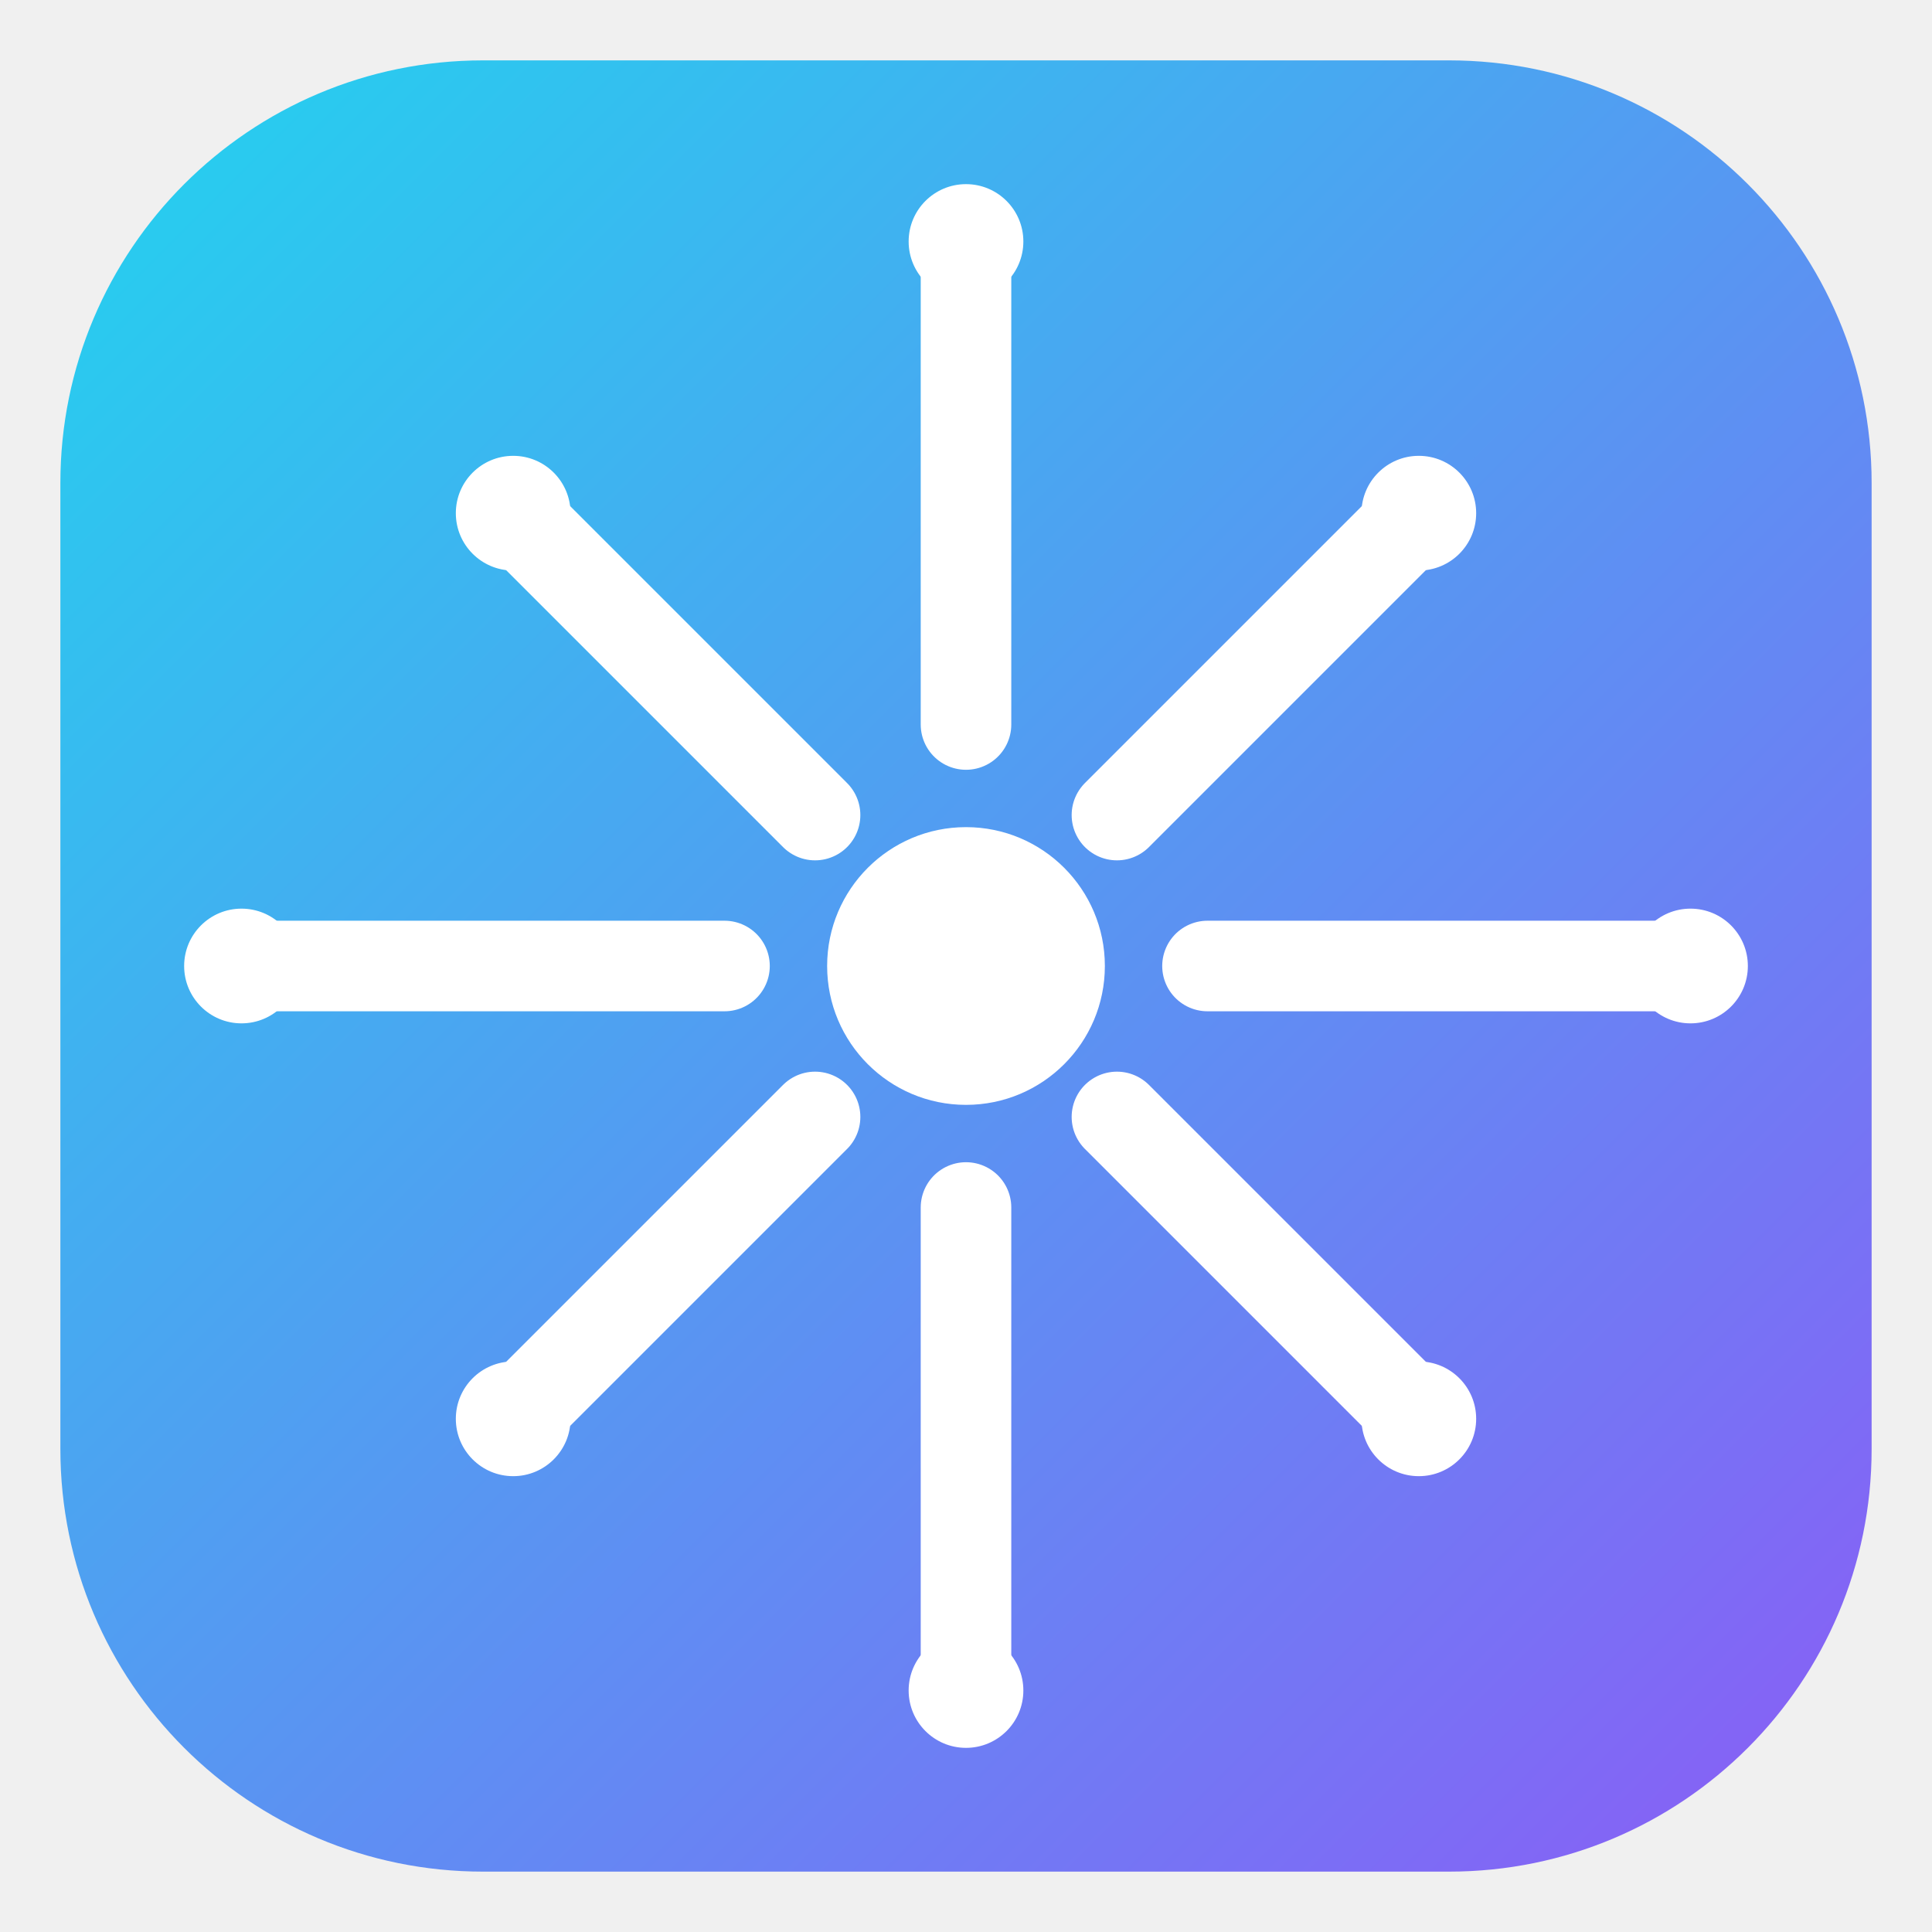
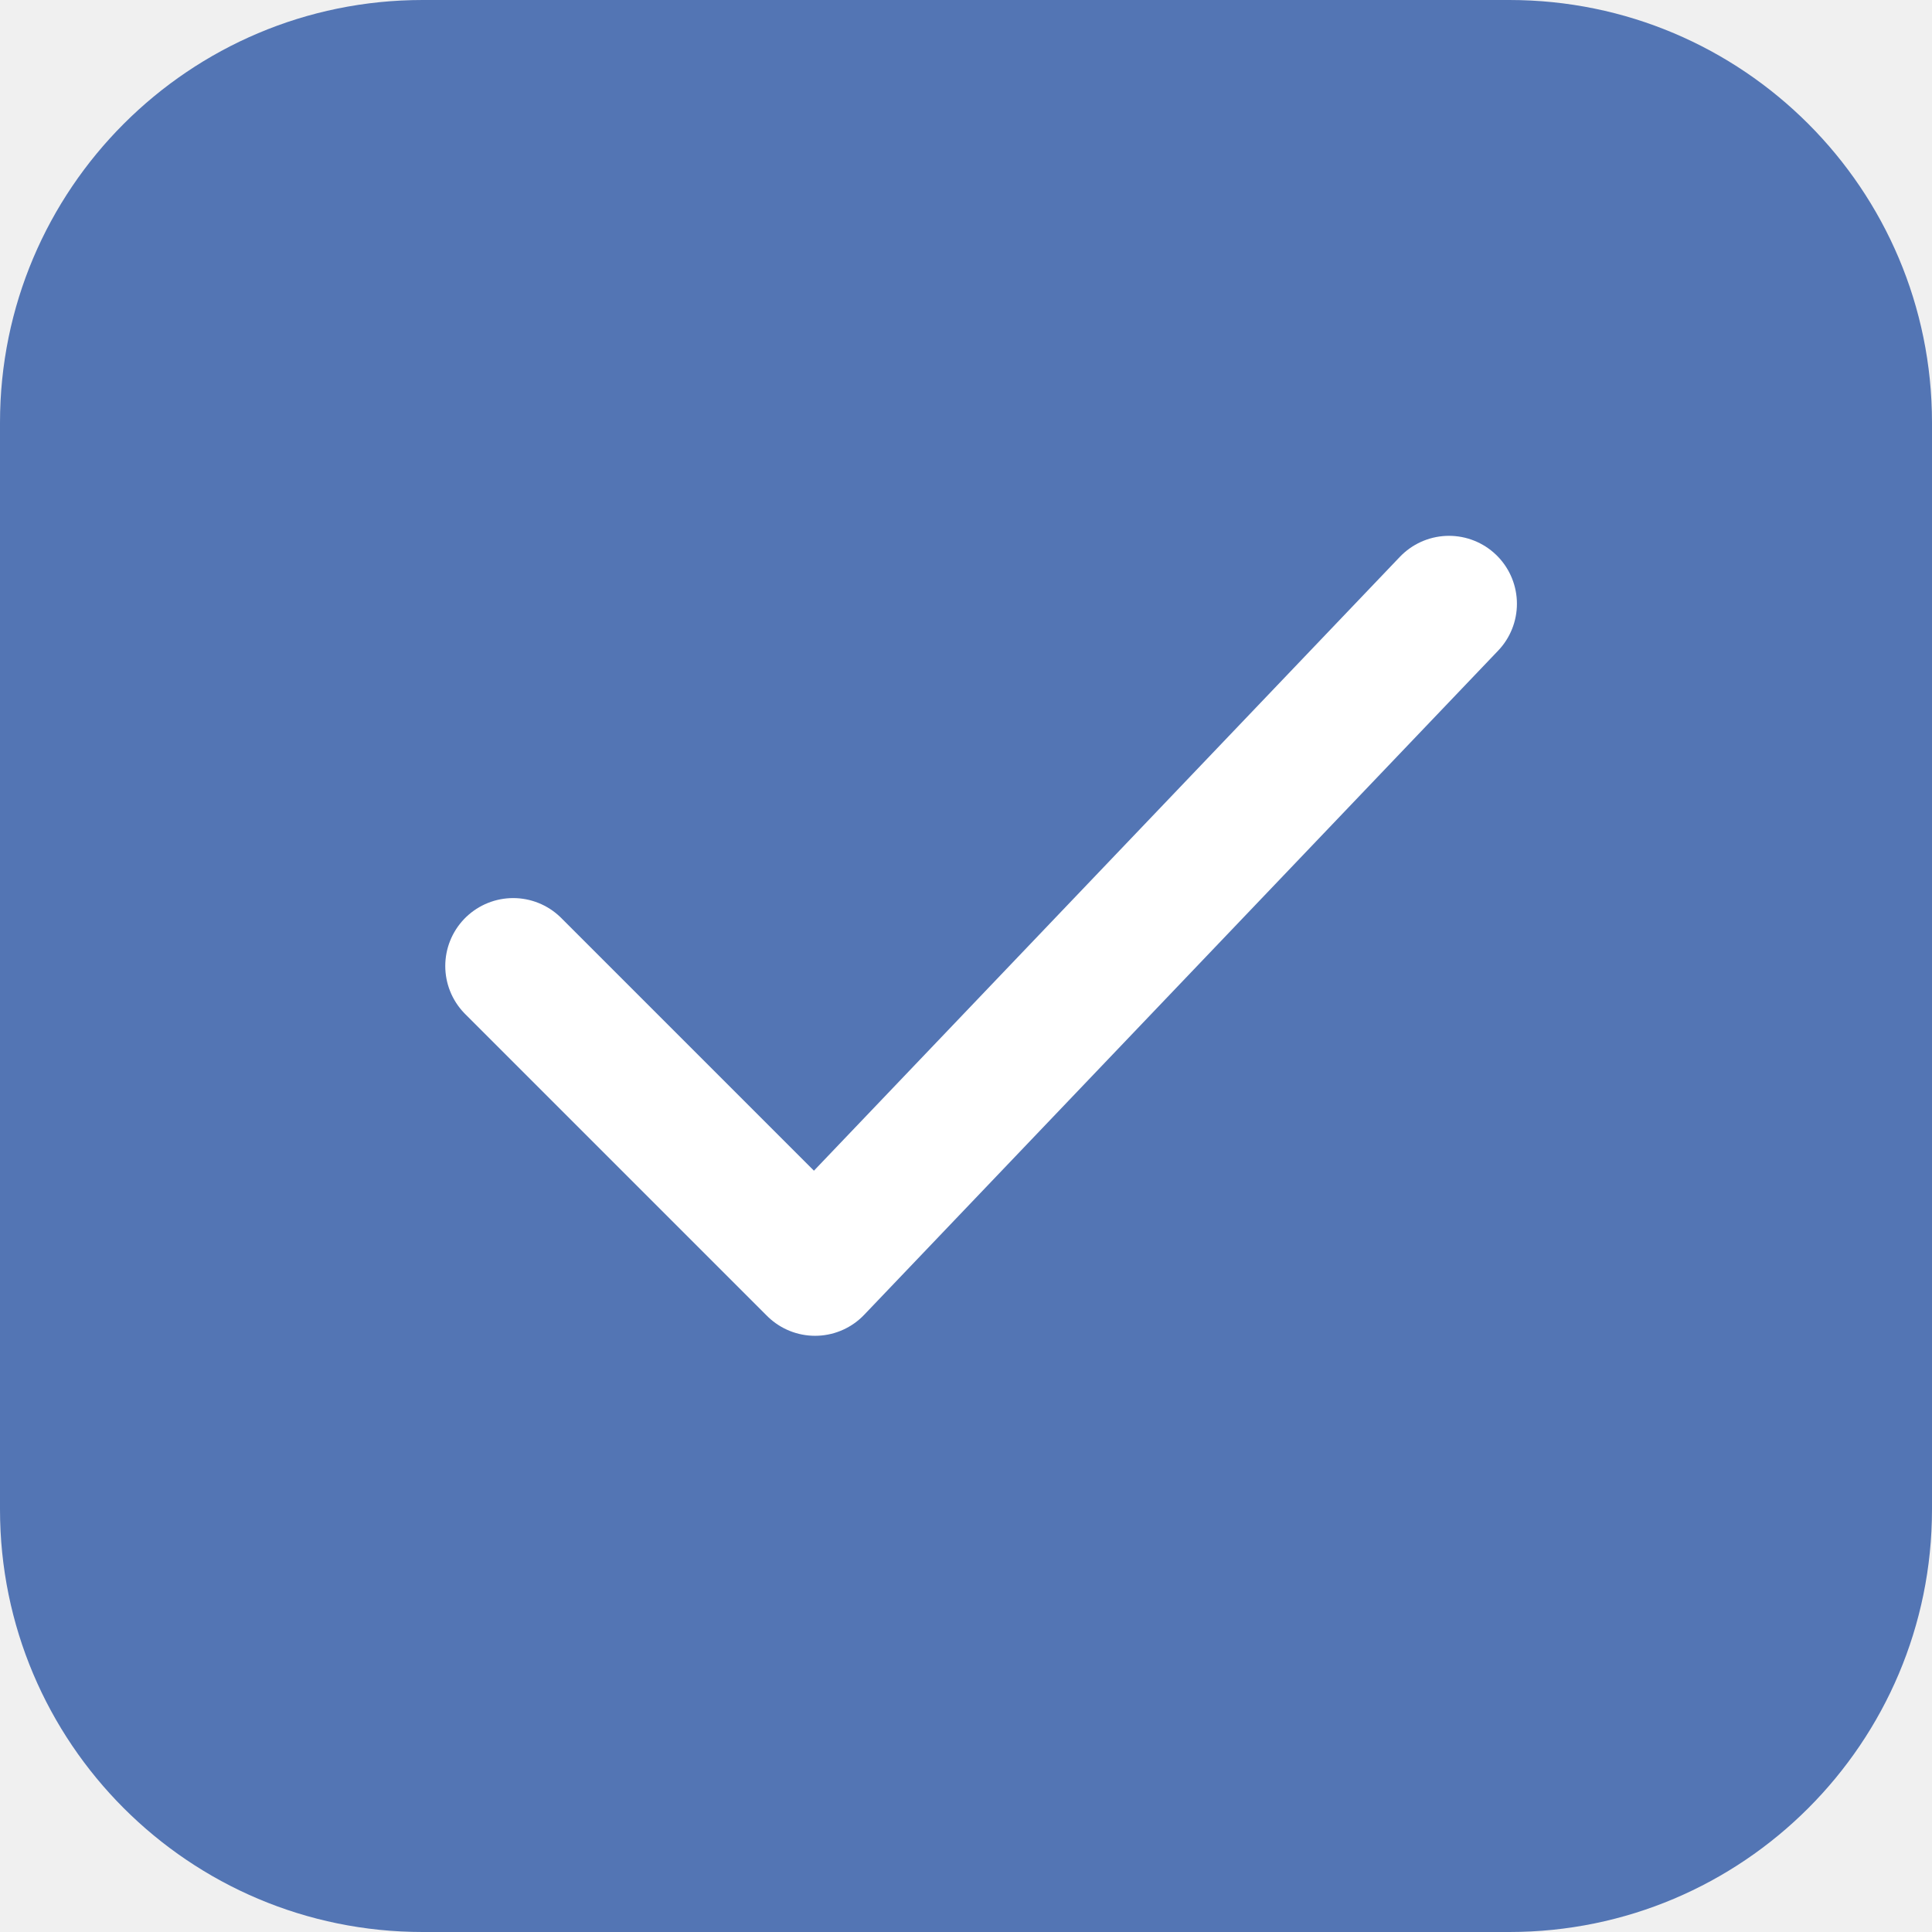
<svg xmlns="http://www.w3.org/2000/svg" viewBox="0 0 64 64">
-   <defs>
-     <linearGradient id="g" x1="0" y1="0" x2="1" y2="1">
-       <stop offset="0" stop-color="#22d3ee" />
-       <stop offset="1" stop-color="#8b5cf6" />
-     </linearGradient>
-   </defs>
-   <rect x="2" y="2" width="60" height="60" rx="14" fill="url(#g)" />
-   <circle cx="32" cy="32" r="4.6" fill="#fff" />
-   <g stroke="#fff" stroke-width="3" stroke-linecap="round" stroke-linejoin="round" fill="none">
-     <path d="M32 24 L32 8" />
-     <path d="M32 40 L32 56" />
-     <path d="M40 32 L56 32" />
-     <path d="M24 32 L8 32" />
-     <path d="M37 27 L44 20 L47 17" />
-     <path d="M37 37 L44 44 L47 47" />
-     <path d="M27 37 L20 44 L17 47" />
-     <path d="M27 27 L20 20 L17 17" />
-   </g>
-   <g fill="#fff">
-     <circle cx="32" cy="8" r="1.9" />
-     <circle cx="32" cy="56" r="1.9" />
-     <circle cx="56" cy="32" r="1.9" />
-     <circle cx="8" cy="32" r="1.9" />
-     <circle cx="47" cy="17" r="1.9" />
-     <circle cx="47" cy="47" r="1.9" />
-     <circle cx="17" cy="47" r="1.9" />
-     <circle cx="17" cy="17" r="1.9" />
-   </g>
+   <rect width="64" height="64" rx="14" fill="#5375b4" />
+   <path d="m17 32 10 10 21-22" fill="none" stroke="#fff" stroke-width="4.5" stroke-linecap="round" stroke-linejoin="round" />
</svg>
